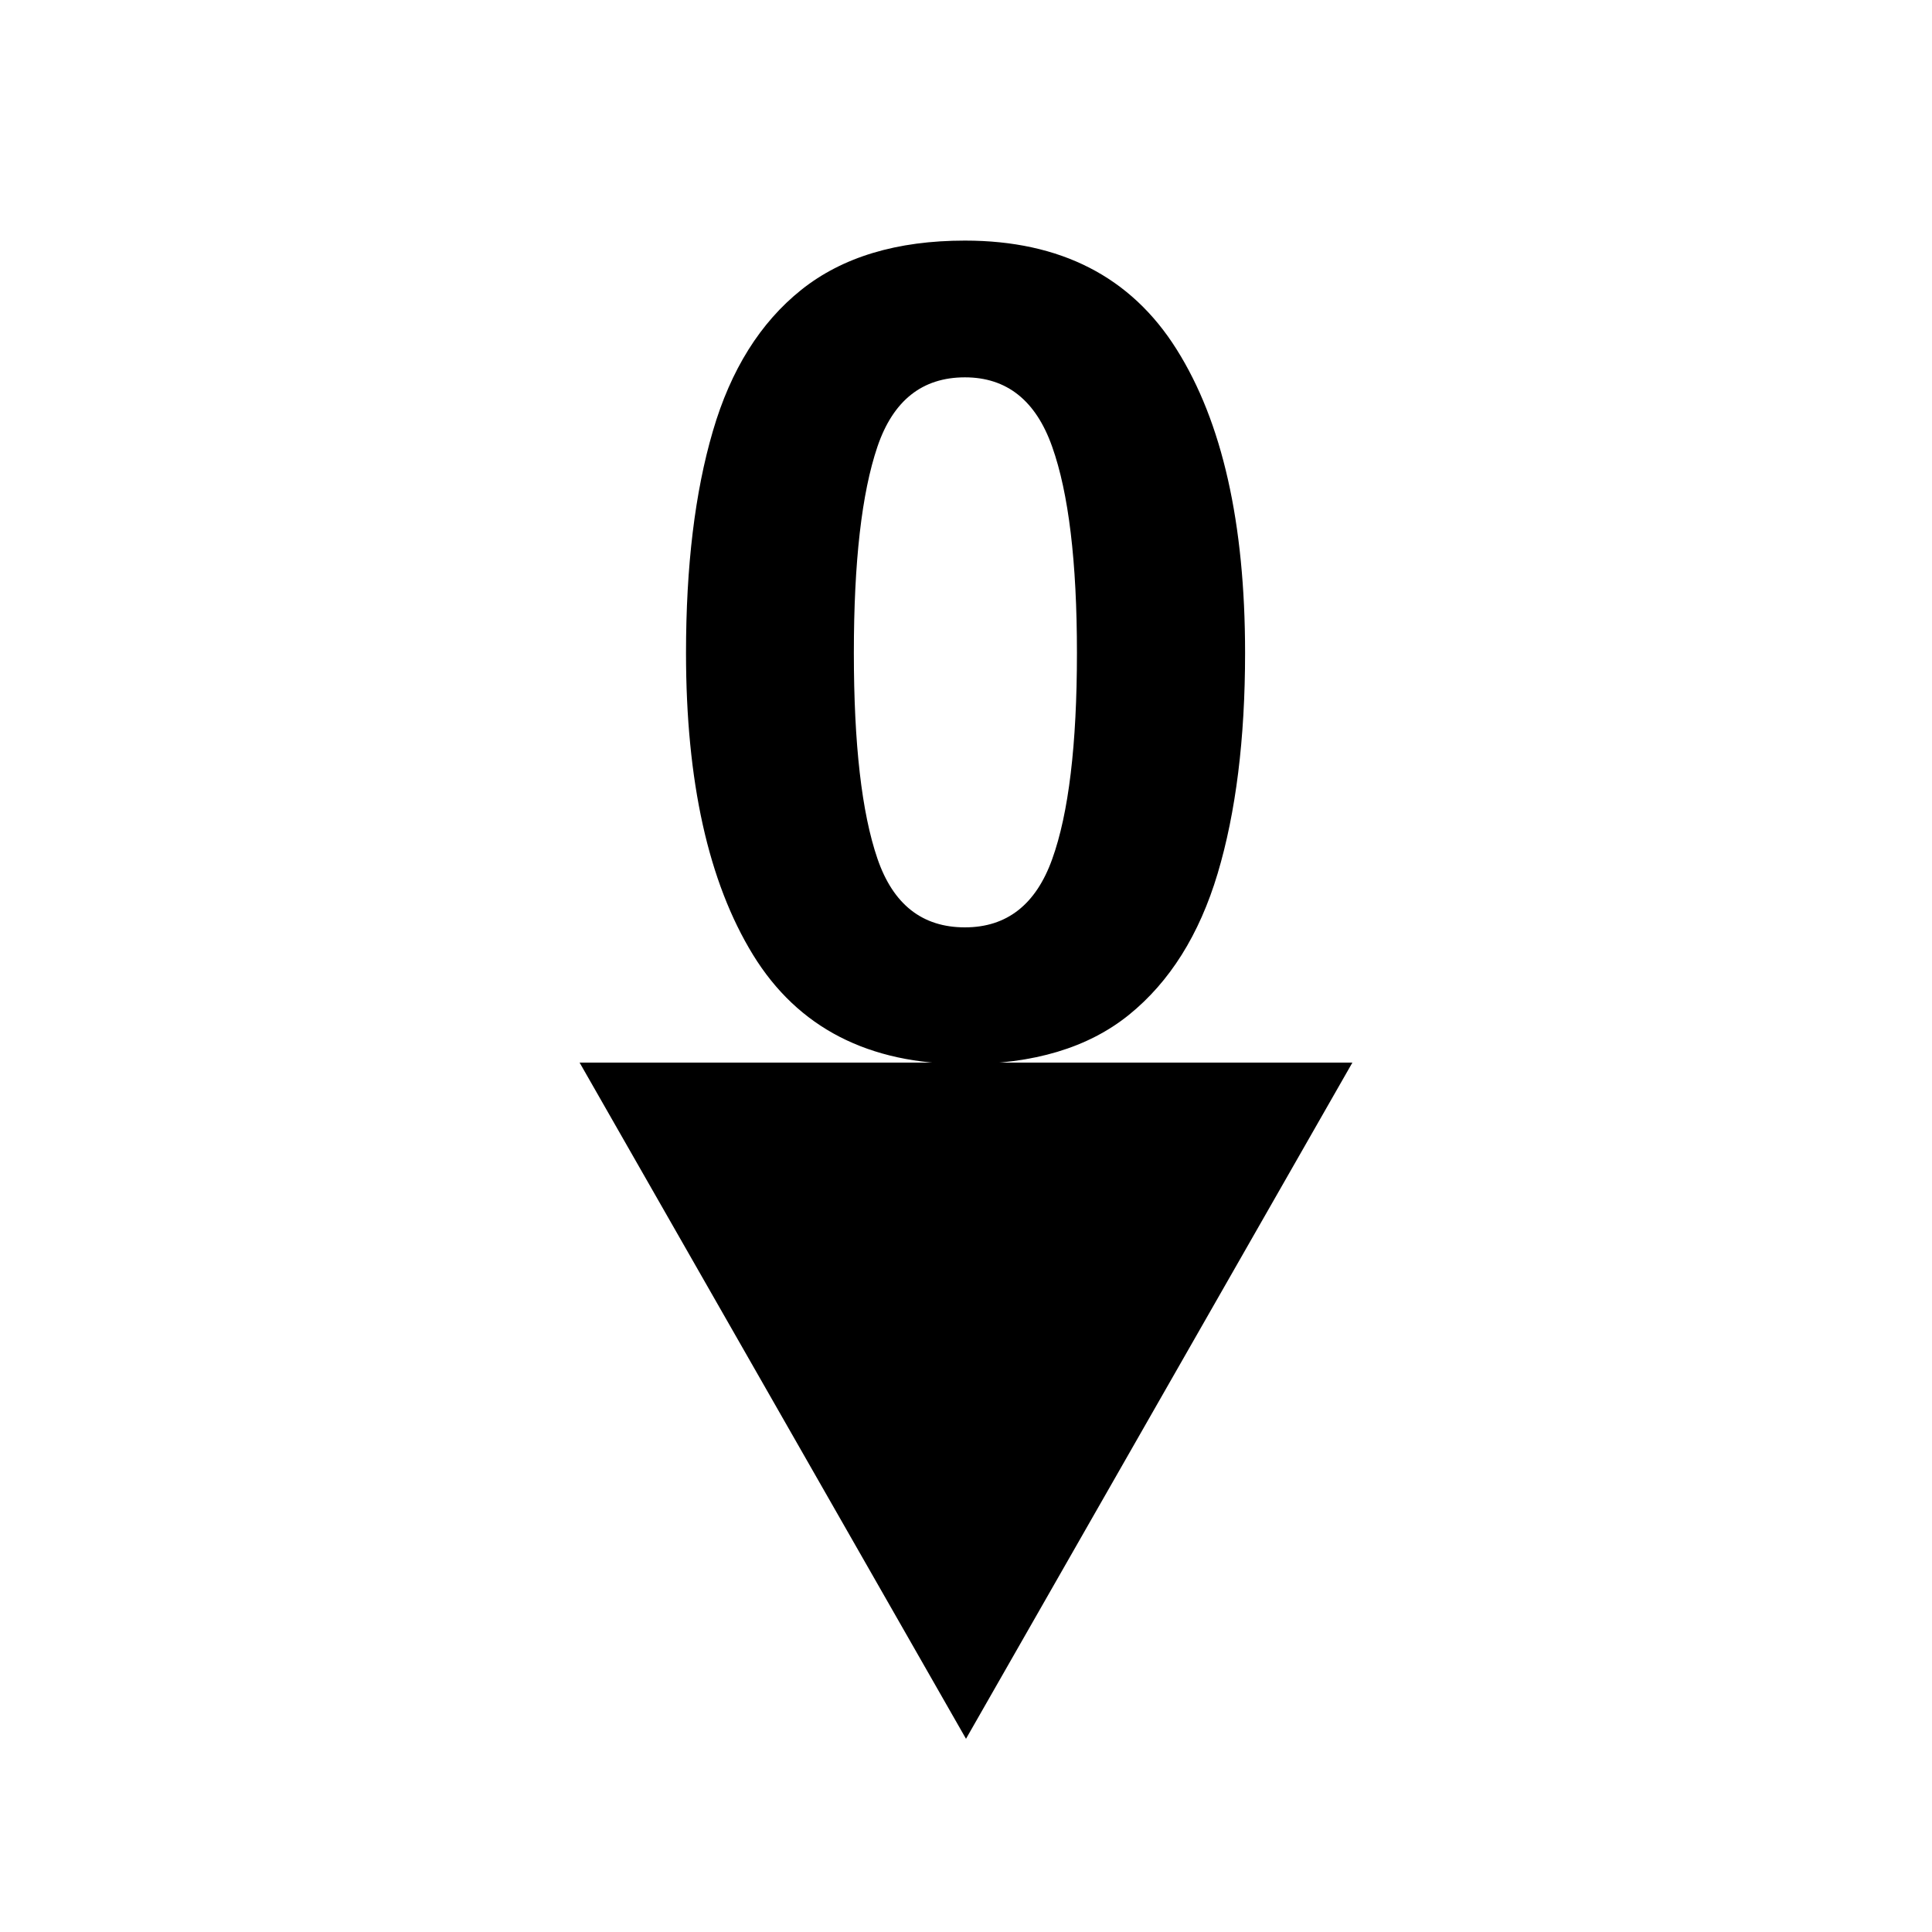
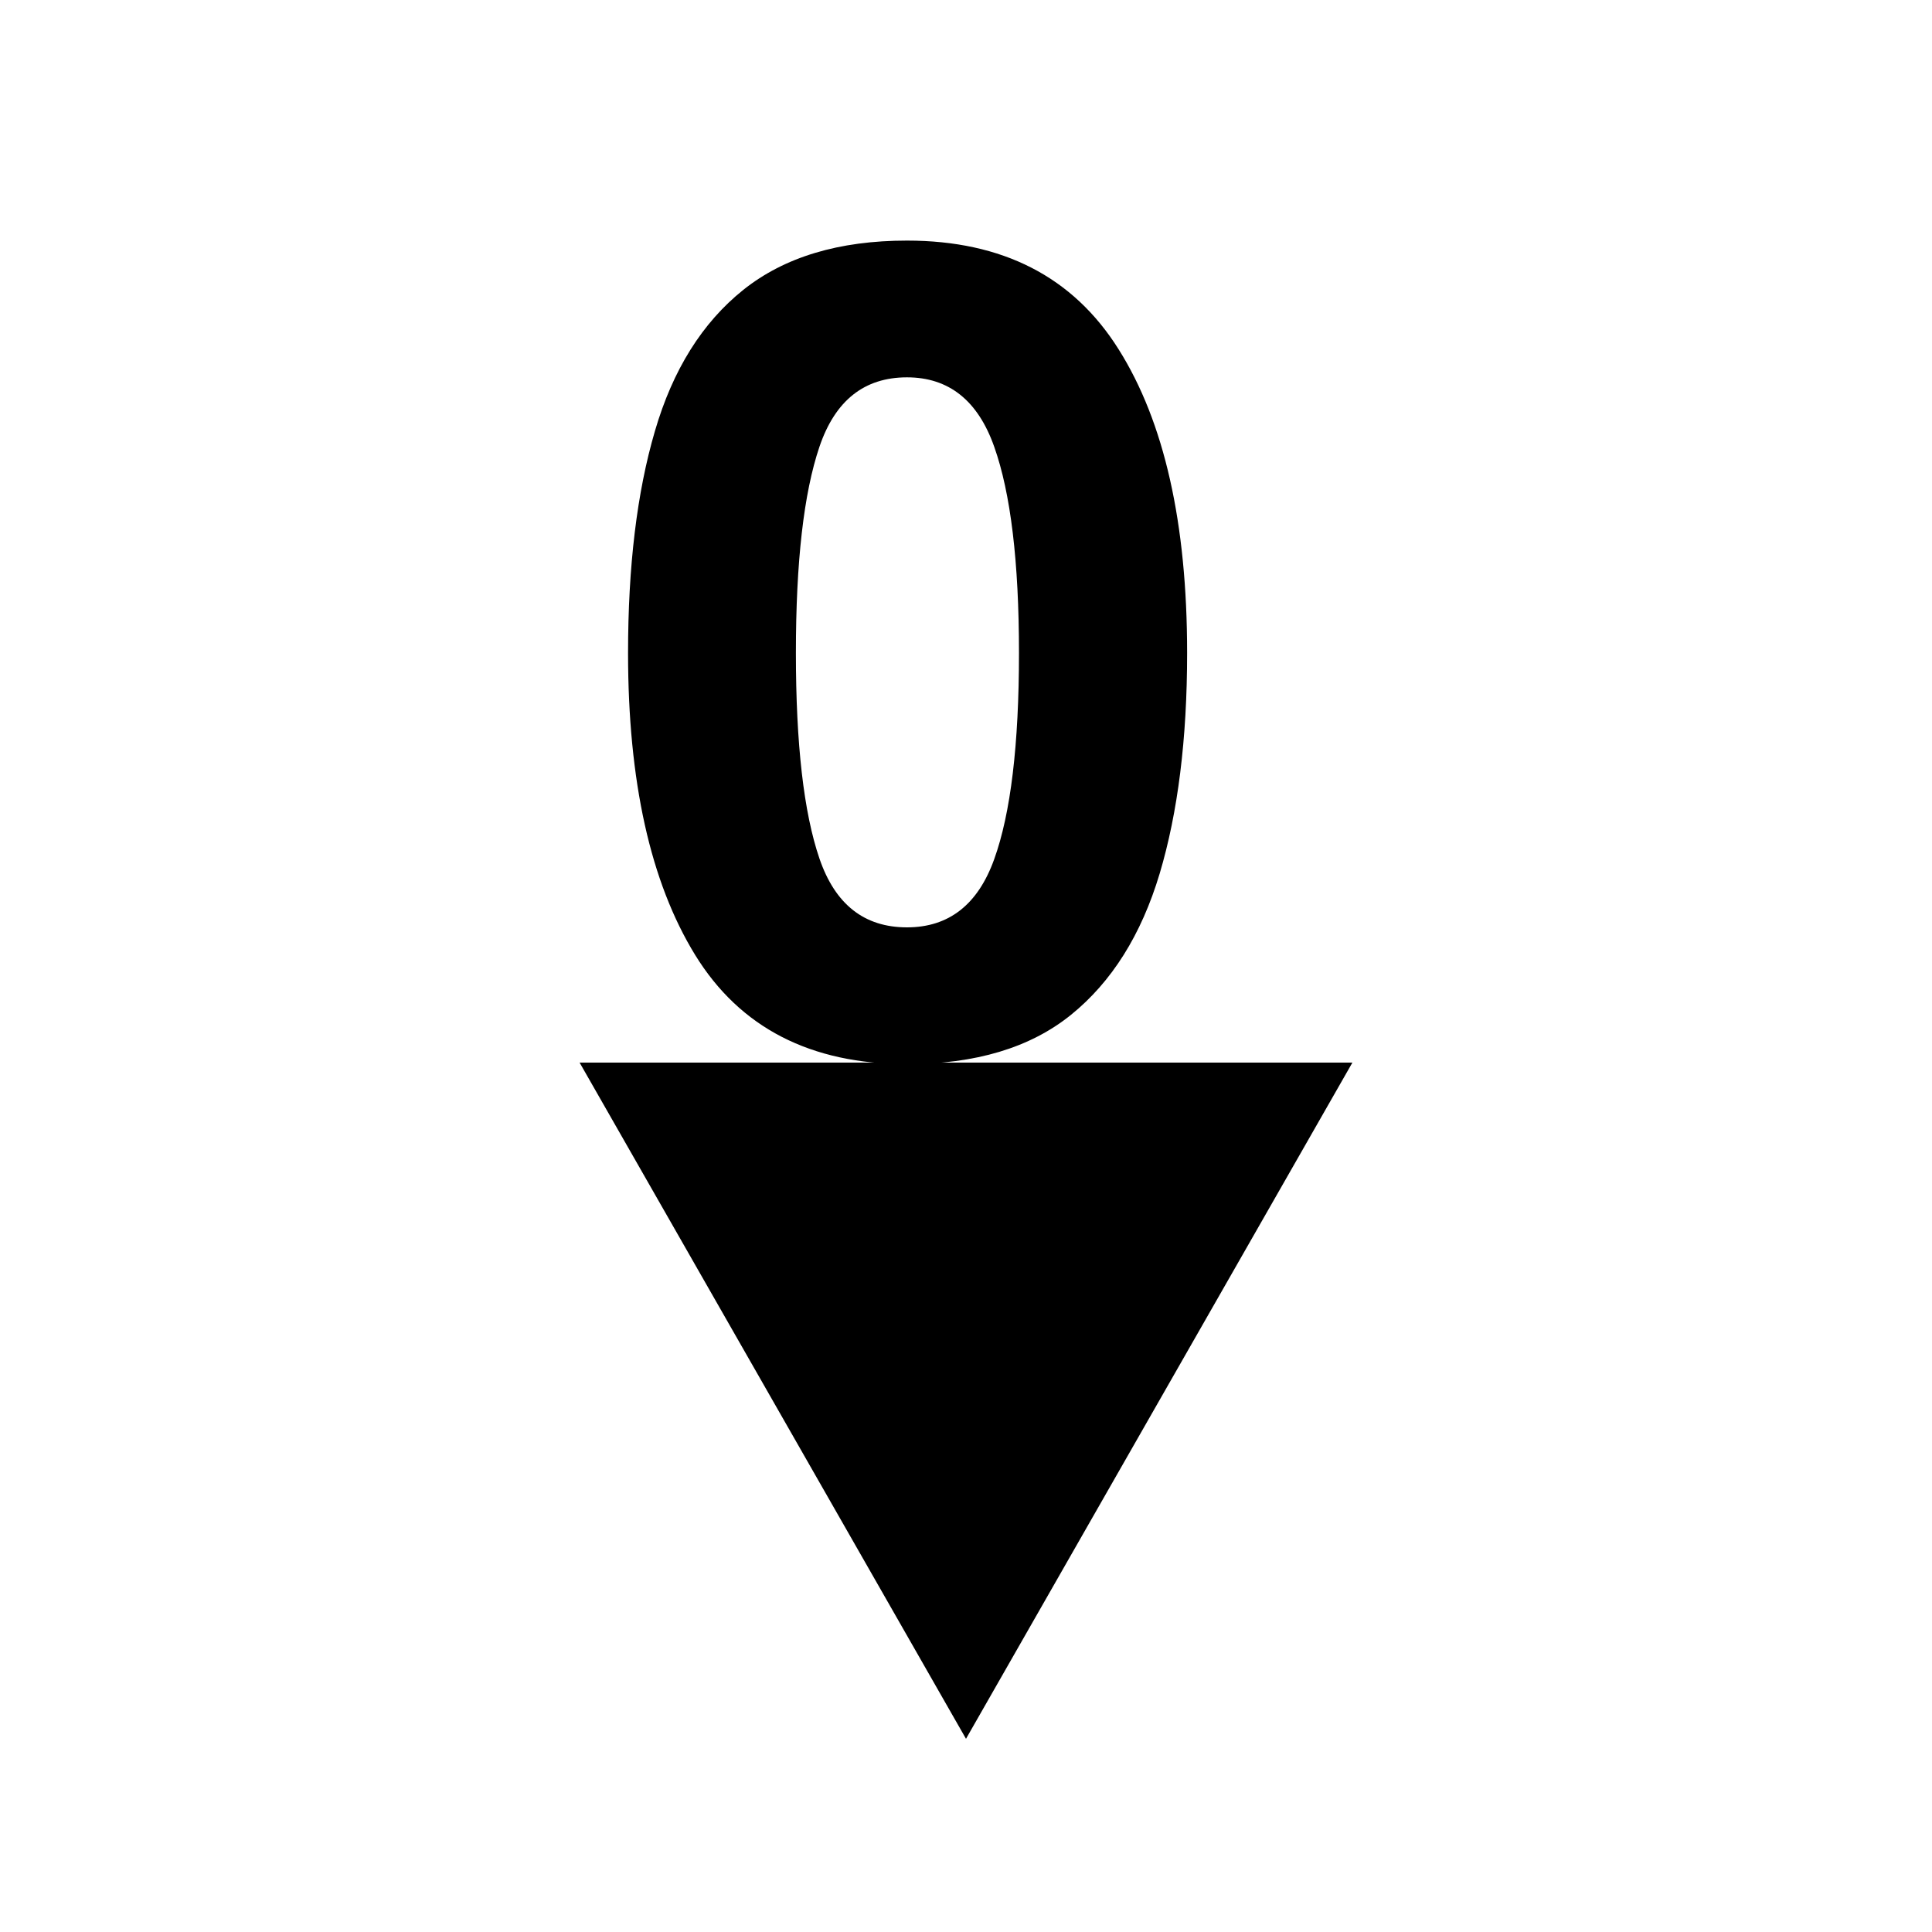
<svg xmlns="http://www.w3.org/2000/svg" xml:space="preserve" style="shape-rendering:geometricPrecision; text-rendering:geometricPrecision; image-rendering:optimizeQuality; fill-rule:evenodd; clip-rule:evenodd" viewBox="0 0 100 100">
  <g id="HM3">
    <circle style="fill: rgb(255, 255, 255); fill-rule: nonzero; opacity: 0.2; " cx="50%" cy="50%" r="45%" />
    <polygon points="30,55 70,55 50,90" style="fill:black;" />
-     <text x="50%" y="32%" text-anchor="middle" dominant-baseline="central" font-family="Amasis MT Medium" letter-spacing="0em" font-size="58" font-style="normal" font-weight="550" style="stroke: none; fill: rgb(0,0,0);">0</text>
+     <text x="47" y="32%" text-anchor="middle" dominant-baseline="central" font-family="Amasis MT Medium" letter-spacing="-6px" font-size="58" font-style="normal" font-weight="550" style="stroke: none; fill: rgb(0,0,0);">0</text>
  </g>
</svg>
